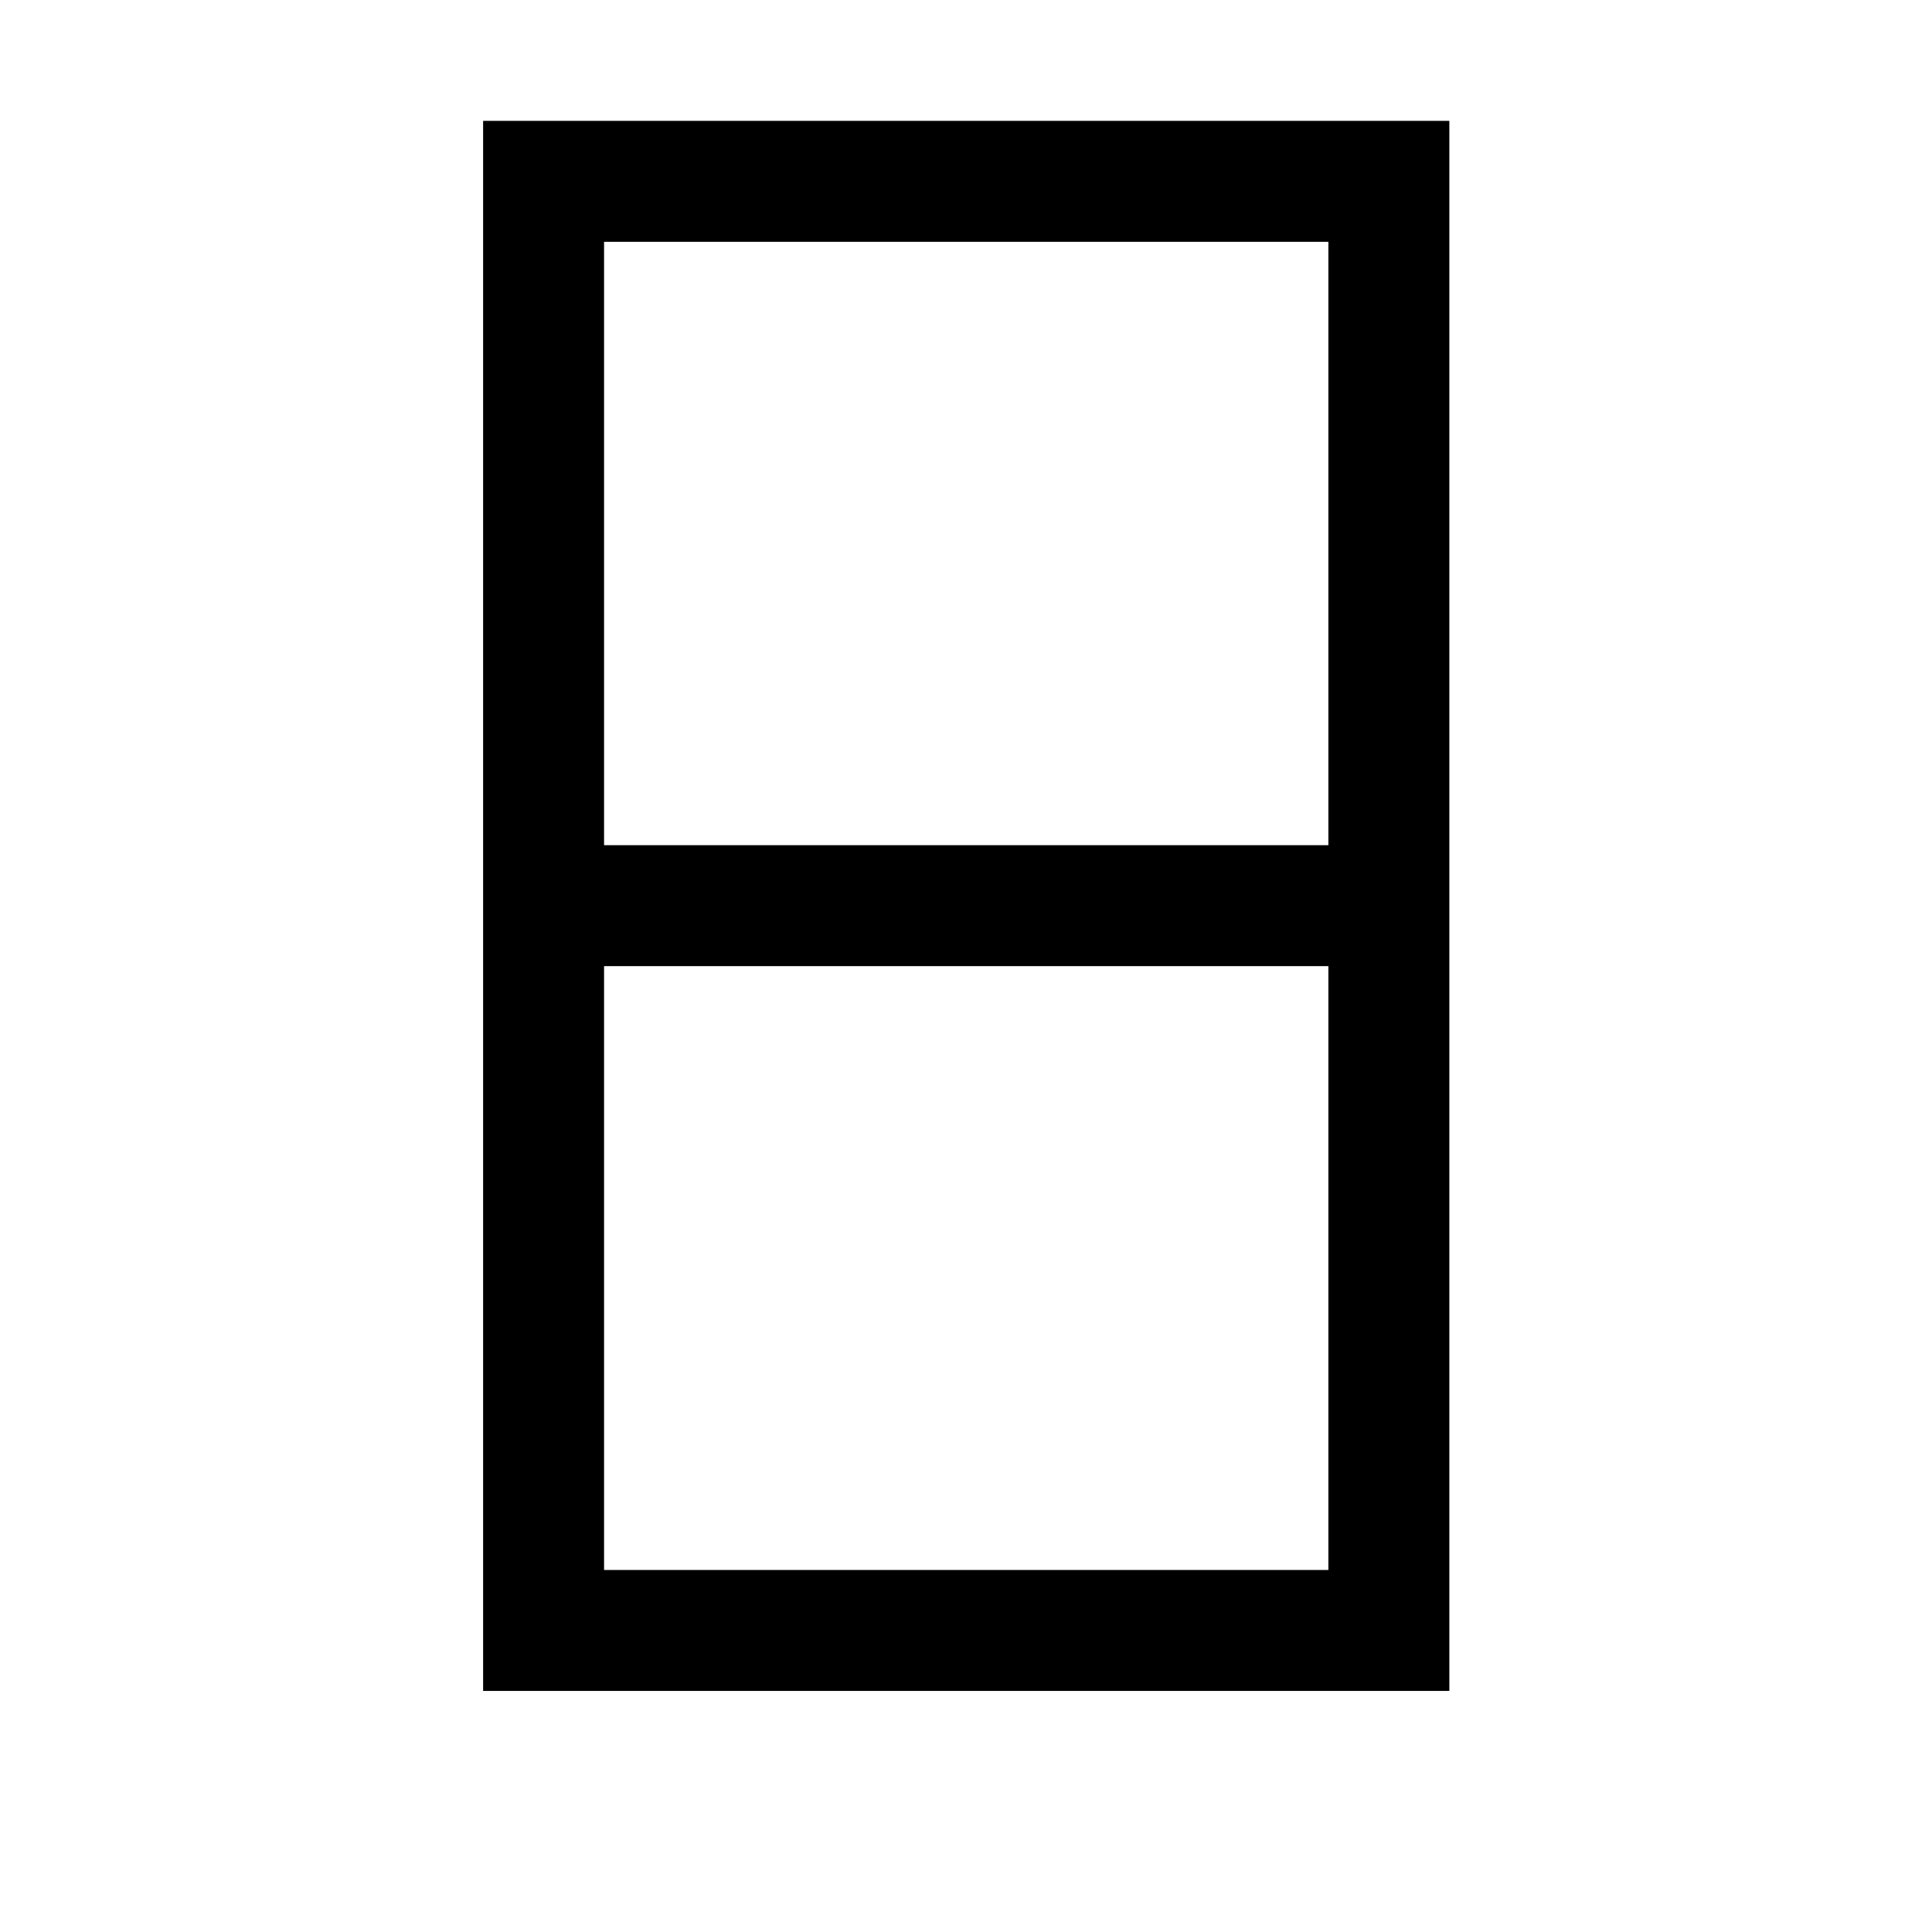
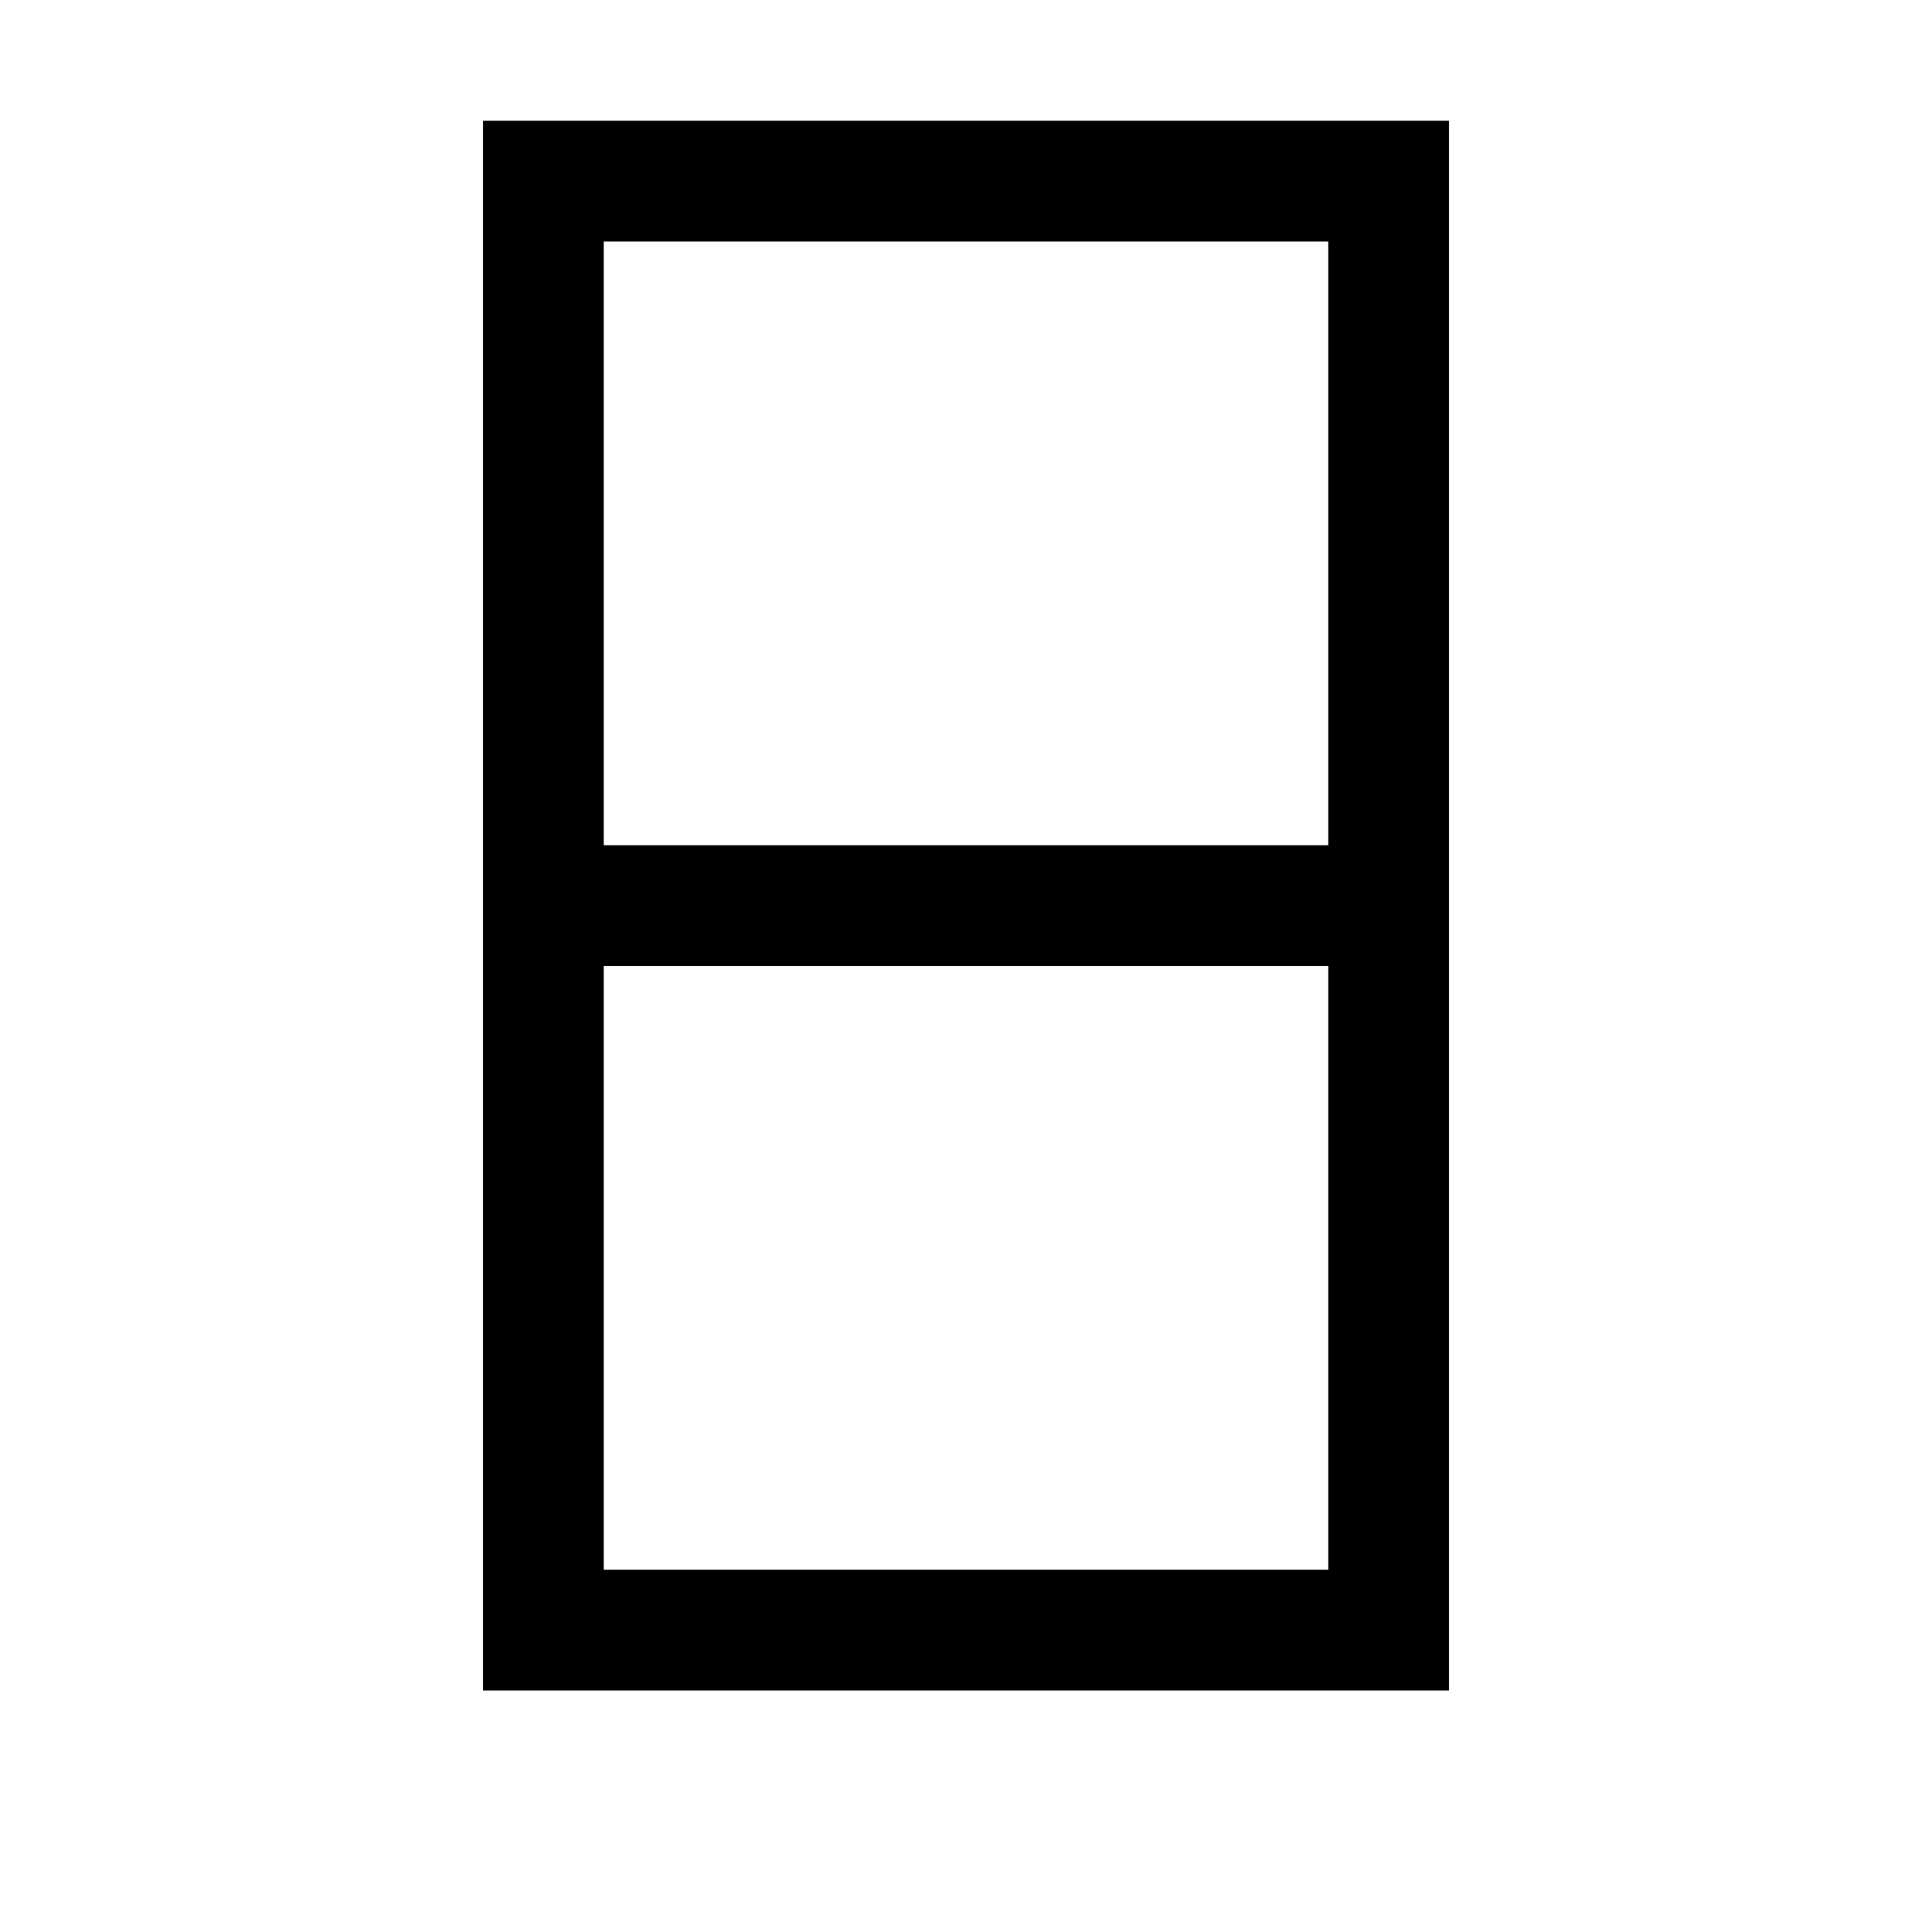
- <svg xmlns="http://www.w3.org/2000/svg" width="16" height="16" viewBox="0 0 4.233 4.233" version="1.1" id="svg3721">
-   <defs id="defs3715" />
-   <g id="layer1" transform="translate(0,-292.7667)">
-     <path style="fill:none;stroke:#000000;stroke-width:0.265px;stroke-linecap:butt;stroke-linejoin:miter;stroke-opacity:1" d="m 1.191,293.164 h 1.852 l 0,3.175 H 1.191 Z" id="path4705" />
-     <path style="fill:none;stroke:#000000;stroke-width:0.265px;stroke-linecap:butt;stroke-linejoin:miter;stroke-opacity:1" d="M 3.043,294.751 H 1.191" id="path5340" />
+ <svg viewBox="0 0 16 16">
+   <g style="fill:none;stroke:#000000;stroke-width:1px;stroke-linecap:butt;stroke-linejoin:miter;stroke-opacity:1">
+     <path d="m 4.5,1.5 h 7 v 12 h -7 z" />
+     <path d="m 11.5,7.5 h -7" />
  </g>
</svg>
